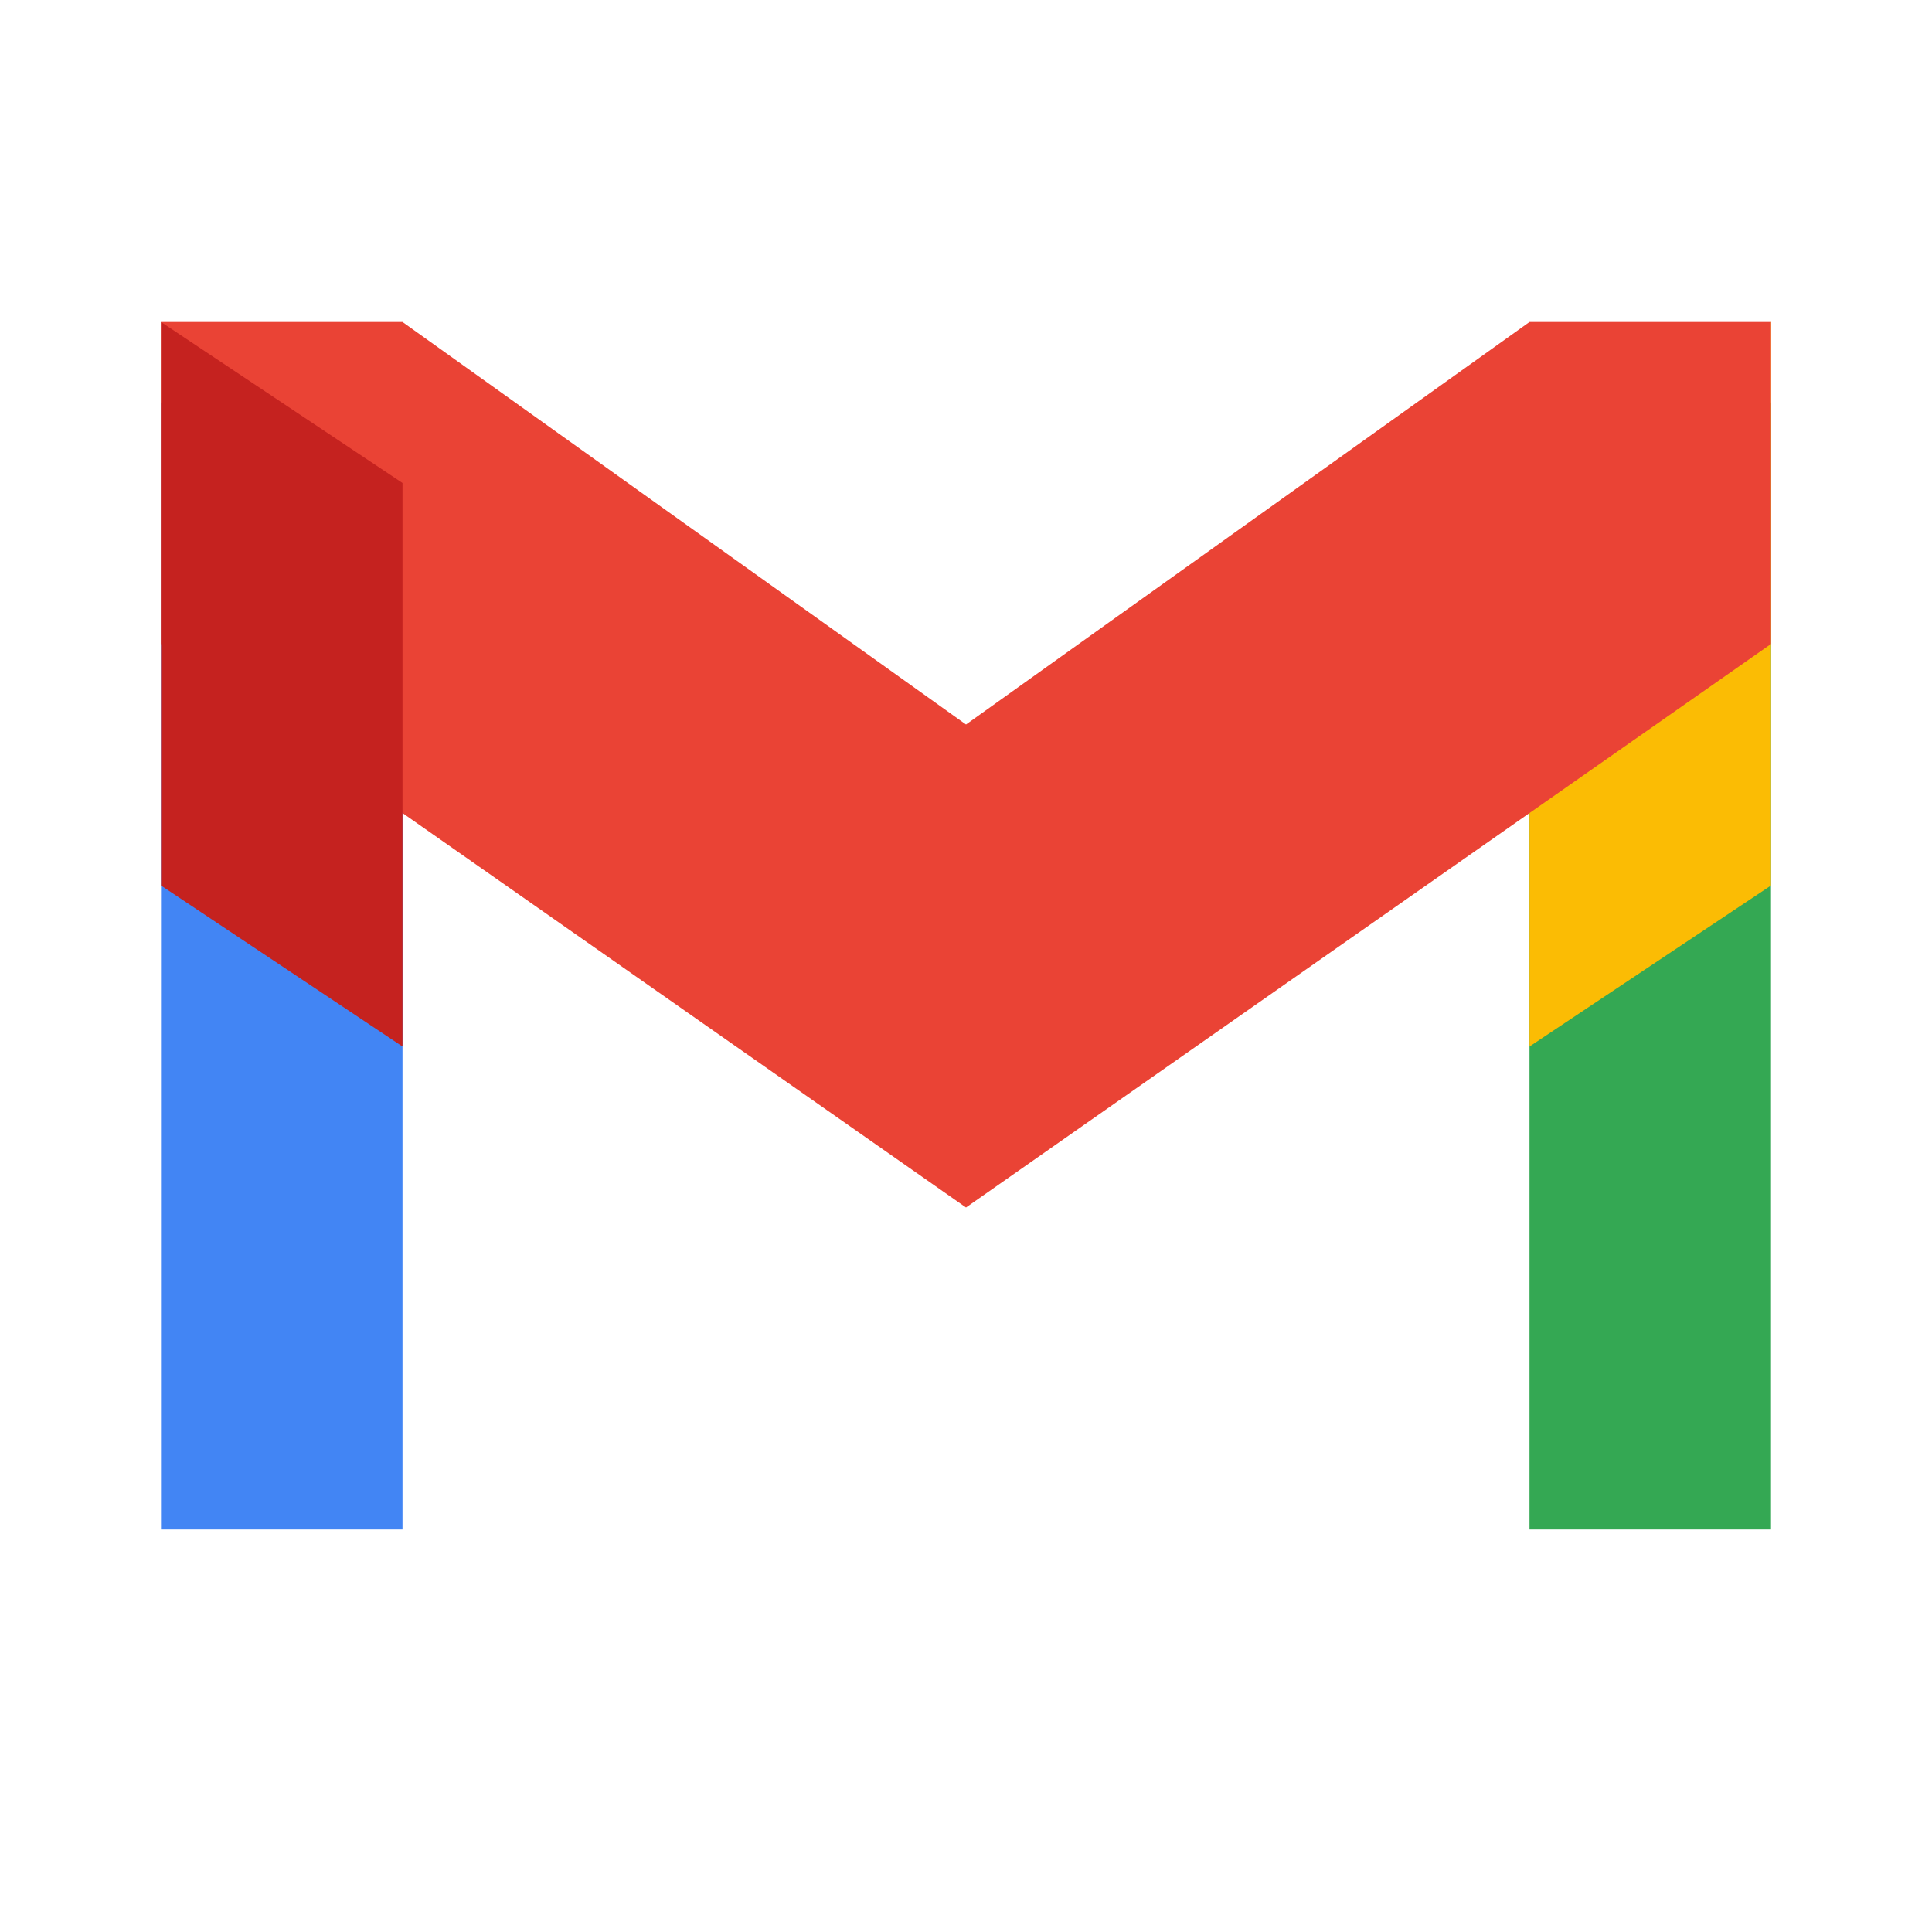
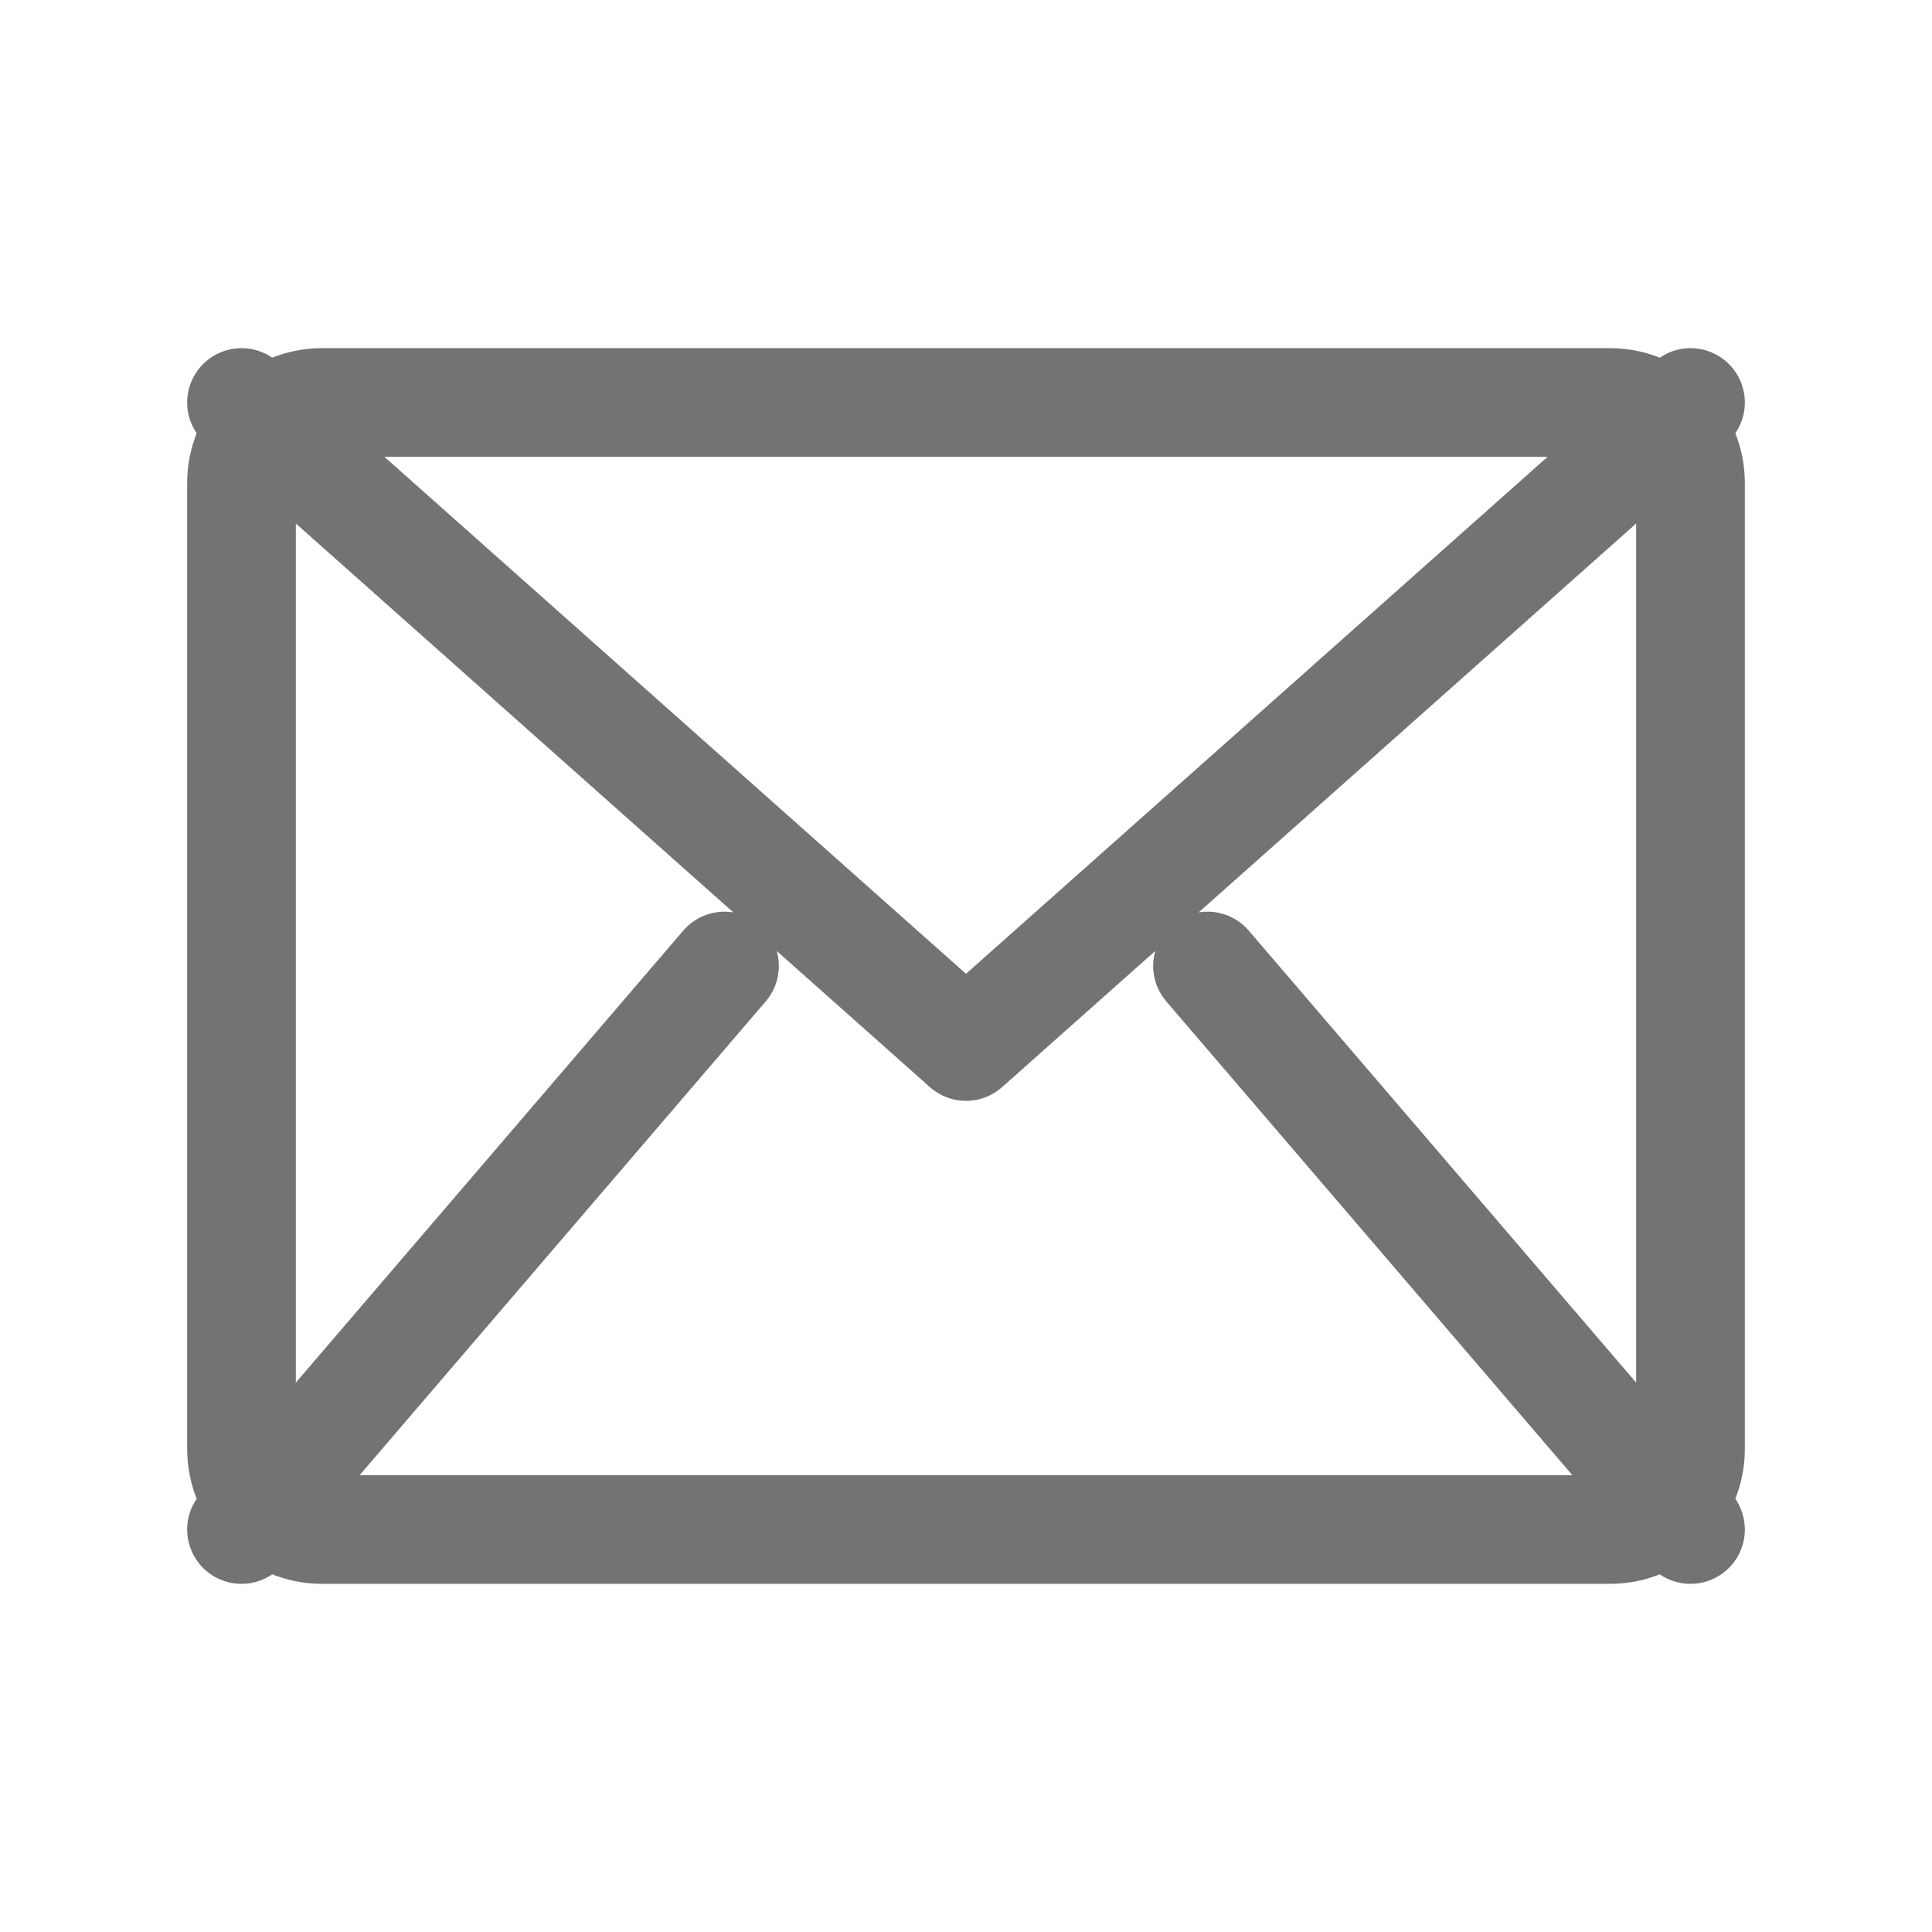
- <svg xmlns="http://www.w3.org/2000/svg" viewBox="0 0 24 24">
-   <path fill="#4285f4" d="M2 5h3v14H2z" />
-   <path fill="#34a853" d="M19 5h3v14h-3z" />
-   <path fill="#fbbc04" d="m19 5 3-1v7l-3 2z" />
-   <path fill="#ea4335" d="M2 4h3l7 5 7-5h3v4l-10 7L2 8z" />
-   <path fill="#c5221f" d="M2 4v7l3 2V6z" />
+ <svg xmlns="http://www.w3.org/2000/svg" viewBox="0 0 24 24" fill="none" stroke="#737373" stroke-width="1.35" stroke-linecap="round" stroke-linejoin="round">
+   <rect x="3" y="5" width="18" height="14" rx="1" />
+   <path d="m3 5 9 8 9-8M3 19l6-7m12 7-6-7" />
</svg>
